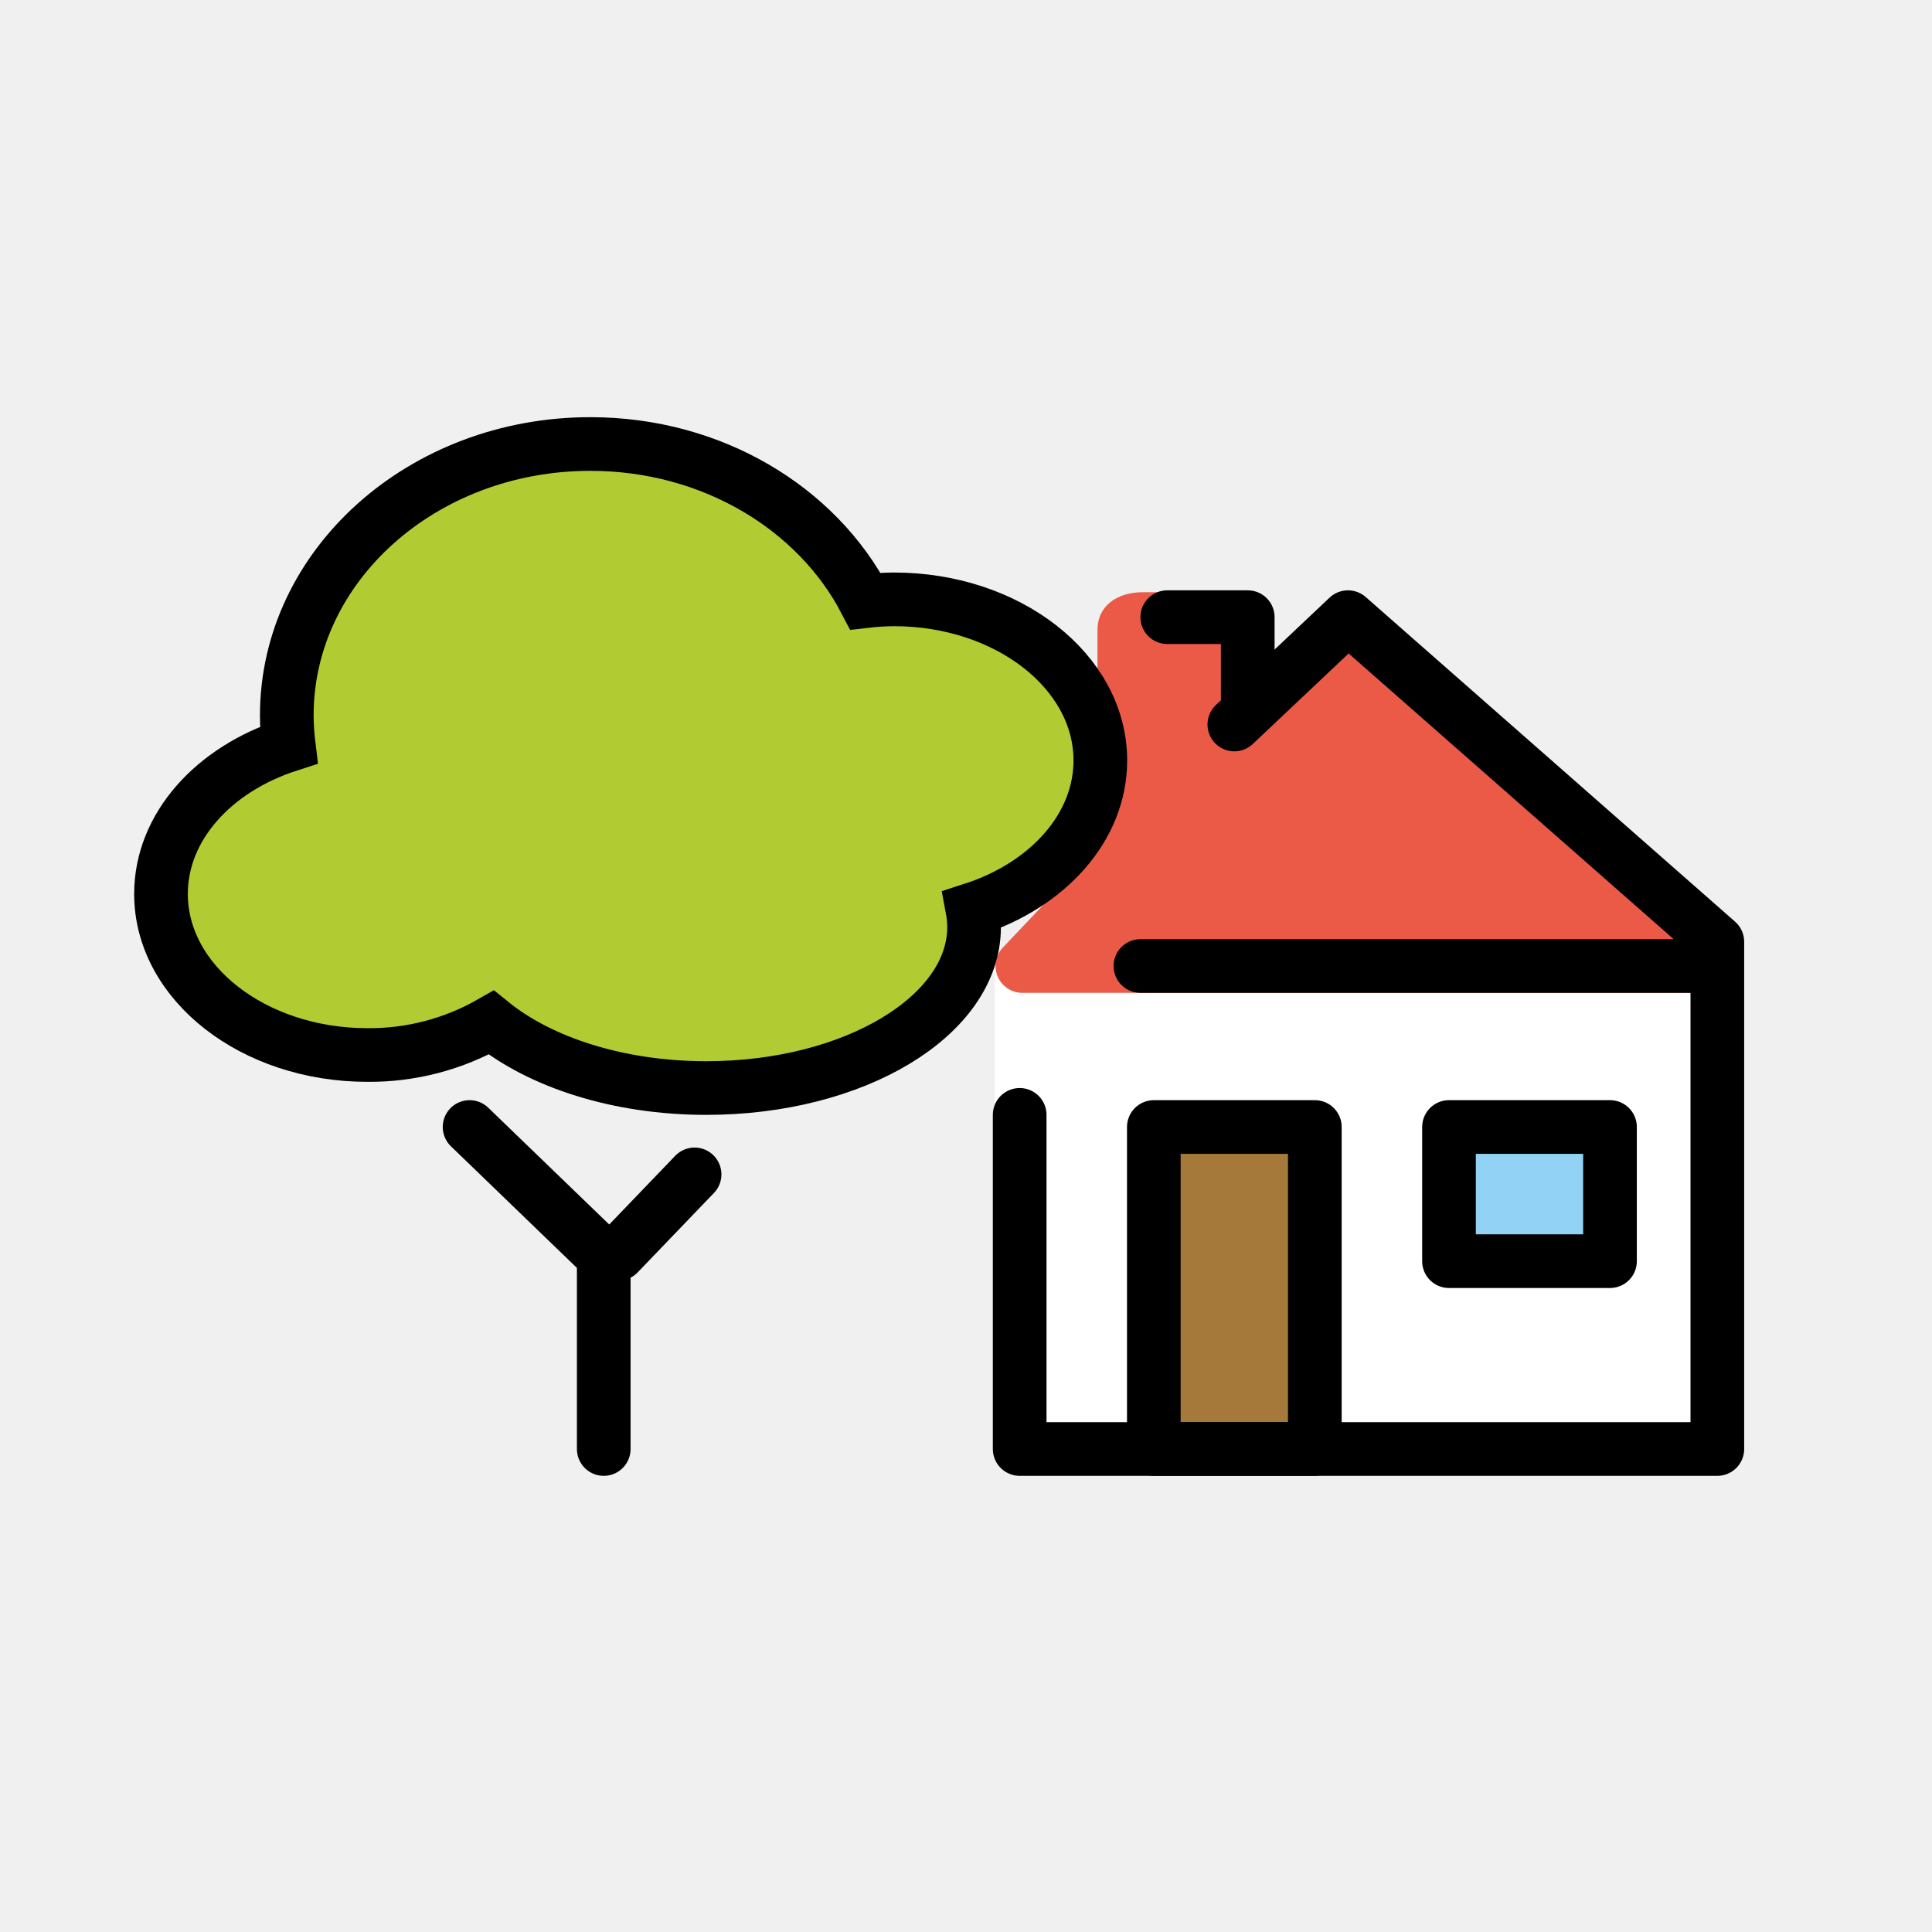
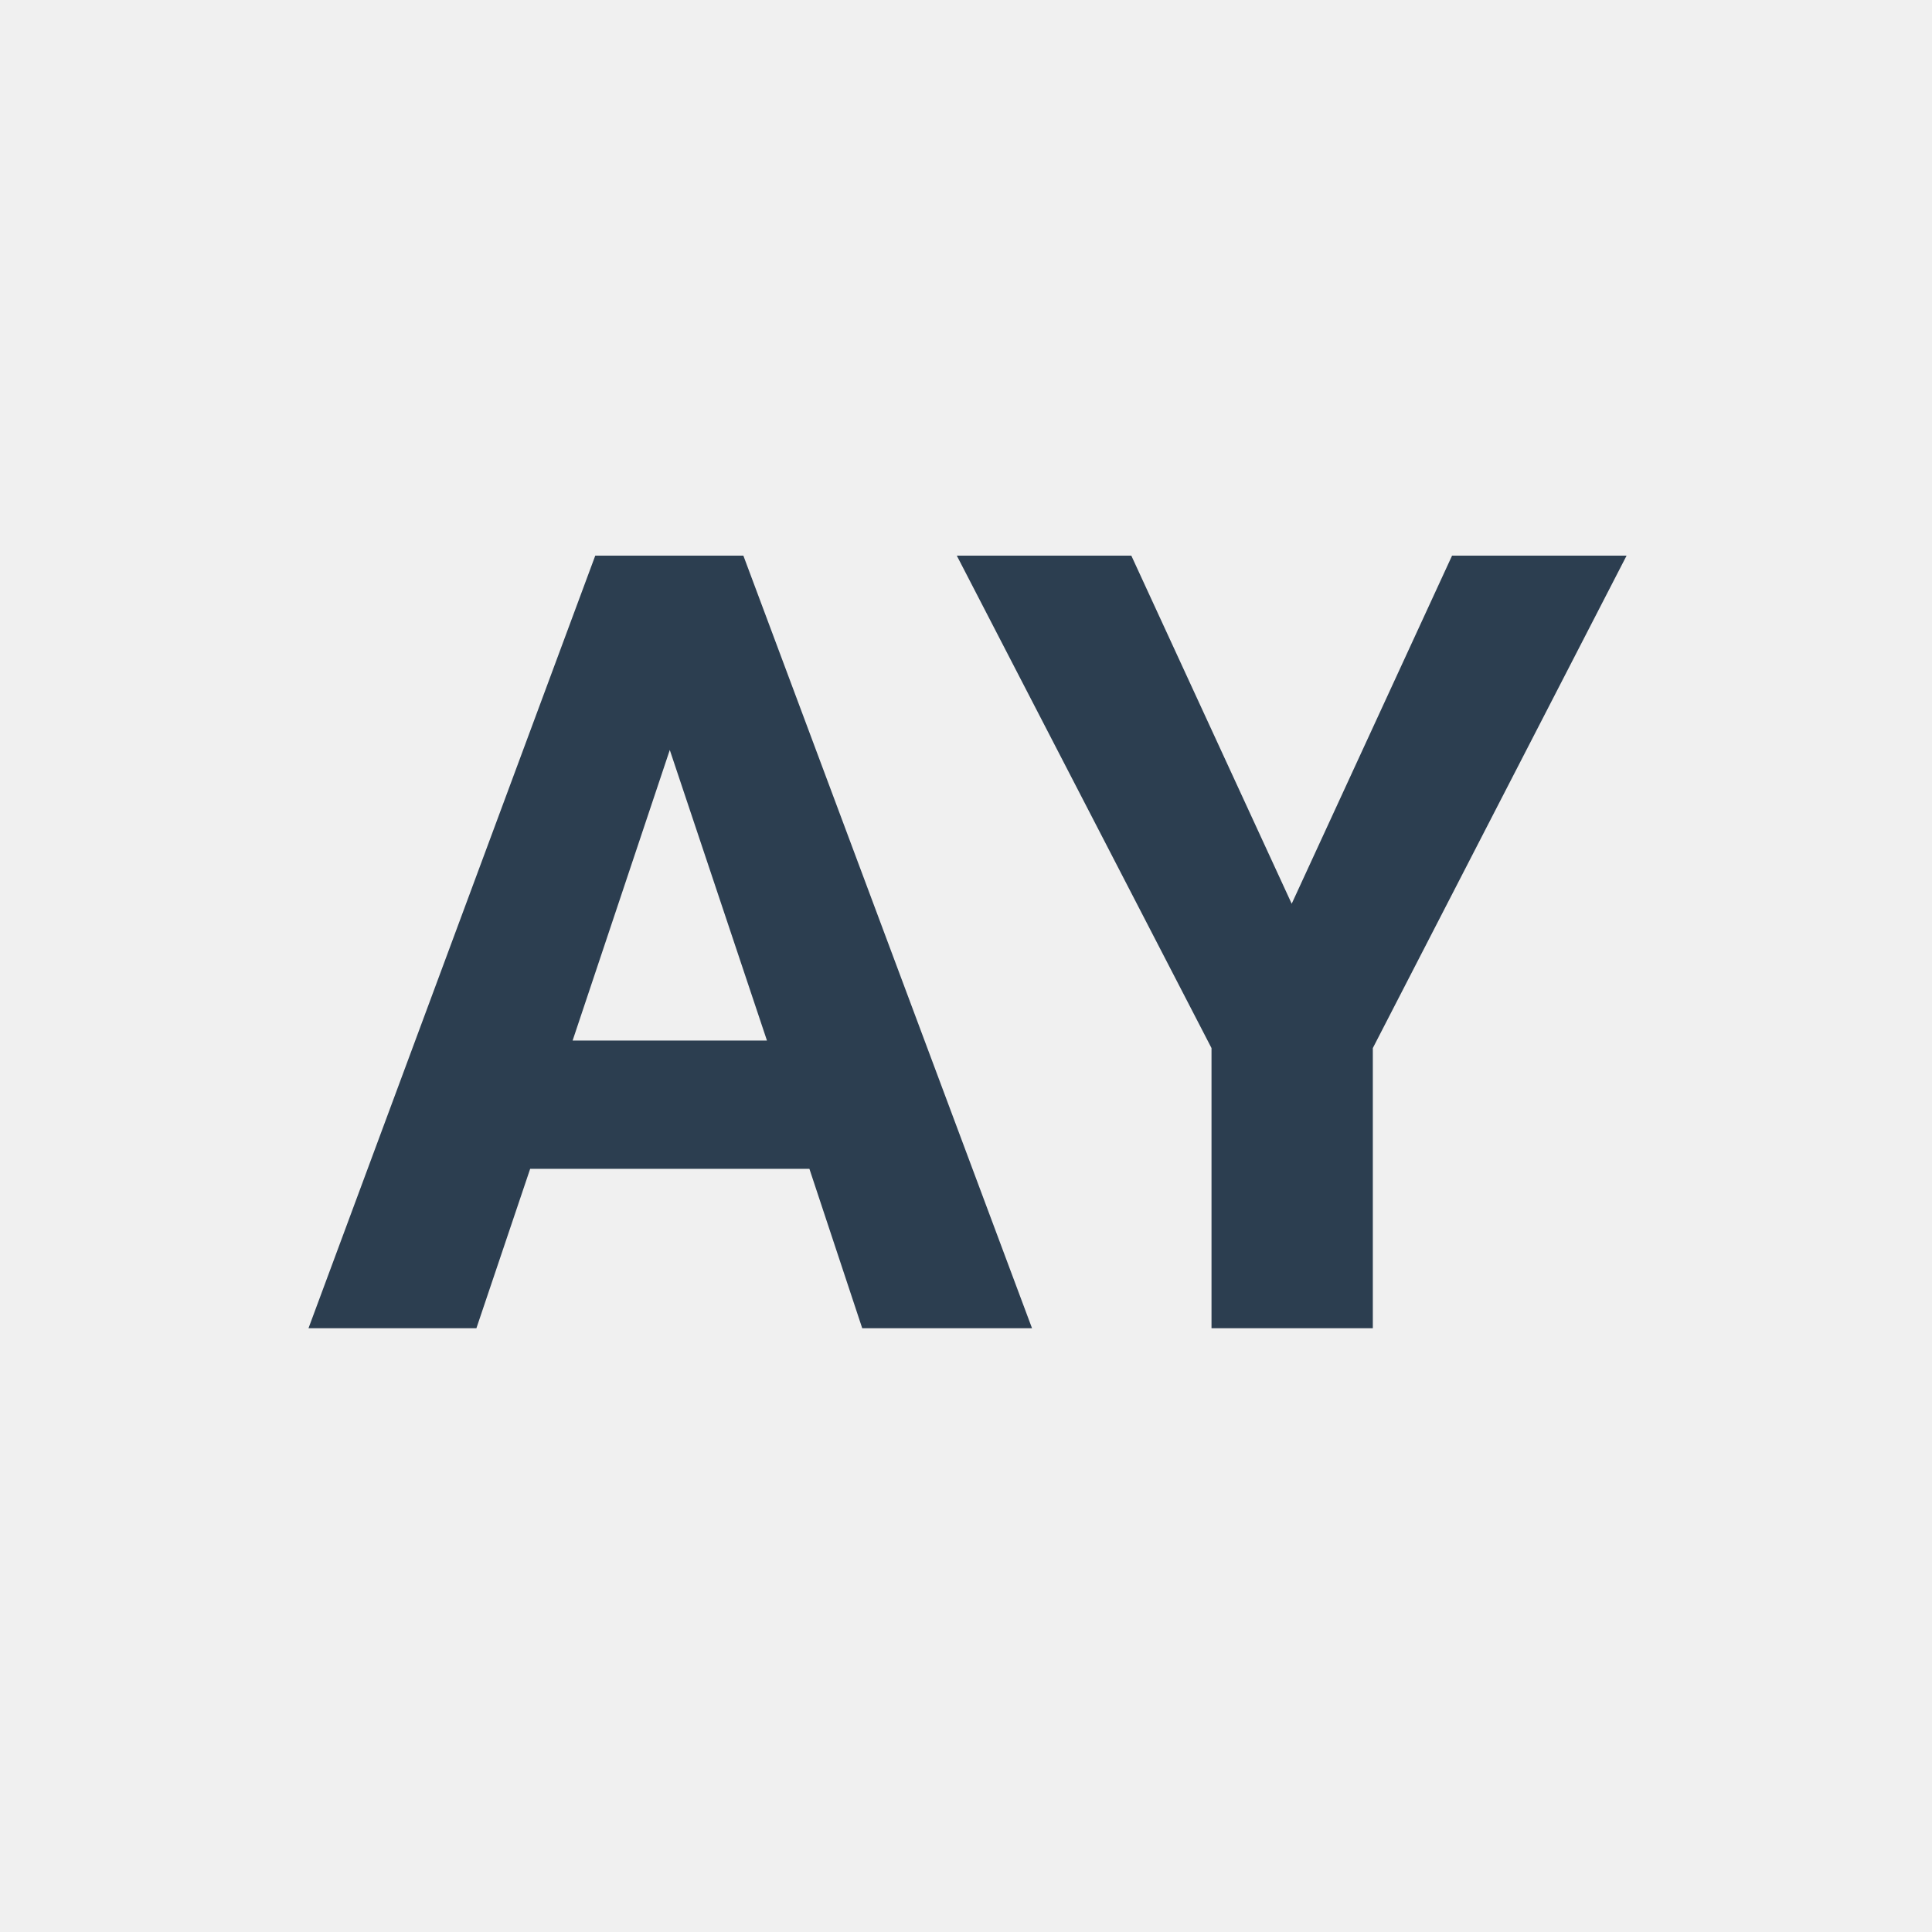
- <svg xmlns="http://www.w3.org/2000/svg" id="emoji" viewBox="0 0 72 72" version="1.1">
-   <g id="color">
-     <rect x="37.075" y="36.053" width="26.884" height="18.114" fill="#FFFFFF" />
-     <polygon fill="#EA5A47" stroke="#EA5A47" stroke-linecap="round" stroke-linejoin="round" stroke-miterlimit="10" stroke-width="2" points="50.235,23.2 38.1,36 63.5,36" />
-     <path fill="#EA5A47" d="M47.3,26l-6.4,6.059v-8.573c0-0.931,0.755-1.416,1.686-1.416h3.028 c0.931,0,1.686,0.485,1.686,1.416C47.3,23.486,47.3,26,47.3,26z" />
-     <rect x="43" y="42" width="6" height="12" fill="#A57939" />
-     <rect x="54" y="42" width="6" height="5" fill="#92D3F5" />
-     <path fill="#B1CC33" d="M41.006,28.339c0-3.312-3.445-6.003-7.694-6.003c-0.355,0.003-0.71,0.025-1.062,0.066 c-1.8-3.455-5.707-5.855-10.25-5.855c-6.248,0-11.312,4.529-11.312,10.114c0.001,0.369,0.025,0.738,0.07,1.104 C7.966,28.666,6,30.81,6,33.314c0,3.312,3.445,6.003,7.694,6.003c1.615,0.014,3.206-0.402,4.614-1.207 c1.818,1.477,4.726,2.438,8.015,2.438c5.511,0,9.978-2.688,9.978-6.003c-0.001-0.219-0.021-0.438-0.061-0.653 C39.036,32.99,41.006,30.845,41.006,28.339z" />
-   </g>
-   <g id="hair" />
-   <g id="skin" />
-   <g id="skin-shadow" />
-   <g id="line">
-     <polyline fill="none" stroke="#000000" stroke-linecap="round" stroke-linejoin="round" stroke-miterlimit="10" stroke-width="2" points="46,27 50.235,23 64,35.098 64,54 38,54 38,41.548" />
-     <rect x="43" y="42" width="6" height="12" fill="none" stroke="#000000" stroke-linecap="round" stroke-linejoin="round" stroke-miterlimit="10" stroke-width="2" />
-     <rect x="54" y="42" width="6" height="5" fill="none" stroke="#000000" stroke-linecap="round" stroke-linejoin="round" stroke-miterlimit="10" stroke-width="2" />
-     <polyline fill="none" stroke="#000000" stroke-linecap="round" stroke-linejoin="round" stroke-miterlimit="10" stroke-width="2" points="43.5,23 46.5,23 46.5,26" />
-     <path fill="none" stroke="#000000" stroke-miterlimit="10" stroke-width="2" d="M31.245,39.34" />
-     <polyline fill="none" stroke="#000000" stroke-linecap="round" stroke-linejoin="round" stroke-width="2" points="22.5,54 22.5,46.827 17.5,42" />
-     <line x1="23.041" x2="25.885" y1="46.727" y2="43.766" fill="none" stroke="#000000" stroke-linecap="round" stroke-linejoin="round" stroke-width="2" />
-     <path fill="none" stroke="#000000" stroke-linecap="round" stroke-miterlimit="10" stroke-width="2" d="M41.006,28.339 c0-3.312-3.445-6.003-7.694-6.003c-0.355,0.003-0.71,0.025-1.062,0.066c-1.8-3.455-5.707-5.855-10.25-5.855 c-6.248,0-11.312,4.529-11.312,10.114c0.001,0.369,0.025,0.738,0.07,1.104C7.966,28.666,6,30.81,6,33.314 c0,3.312,3.445,6.003,7.694,6.003c1.615,0.014,3.206-0.402,4.614-1.207c1.818,1.477,4.726,2.438,8.015,2.438 c5.511,0,9.978-2.688,9.978-6.003c-0.001-0.219-0.021-0.438-0.061-0.653 C39.036,32.99,41.006,30.845,41.006,28.339z" />
-     <line x1="63.5" x2="42.5" y1="36" y2="36" fill="none" stroke="#000000" stroke-linecap="round" stroke-linejoin="round" stroke-miterlimit="10" stroke-width="2" />
+ <svg xmlns="http://www.w3.org/2000/svg" width="32" height="32" viewBox="0 0 32 32">
+   <g transform="translate(16, 16)">
+     <text x="0" y="0" dy="6" style="font-family: -apple-system, BlinkMacSystemFont, 'Segoe UI', Roboto, Helvetica, Arial, sans-serif; font-size: 18px; font-weight: bold; fill: #2c3e50; text-anchor: middle;">
+       AY
+     </text>
  </g>
</svg>
